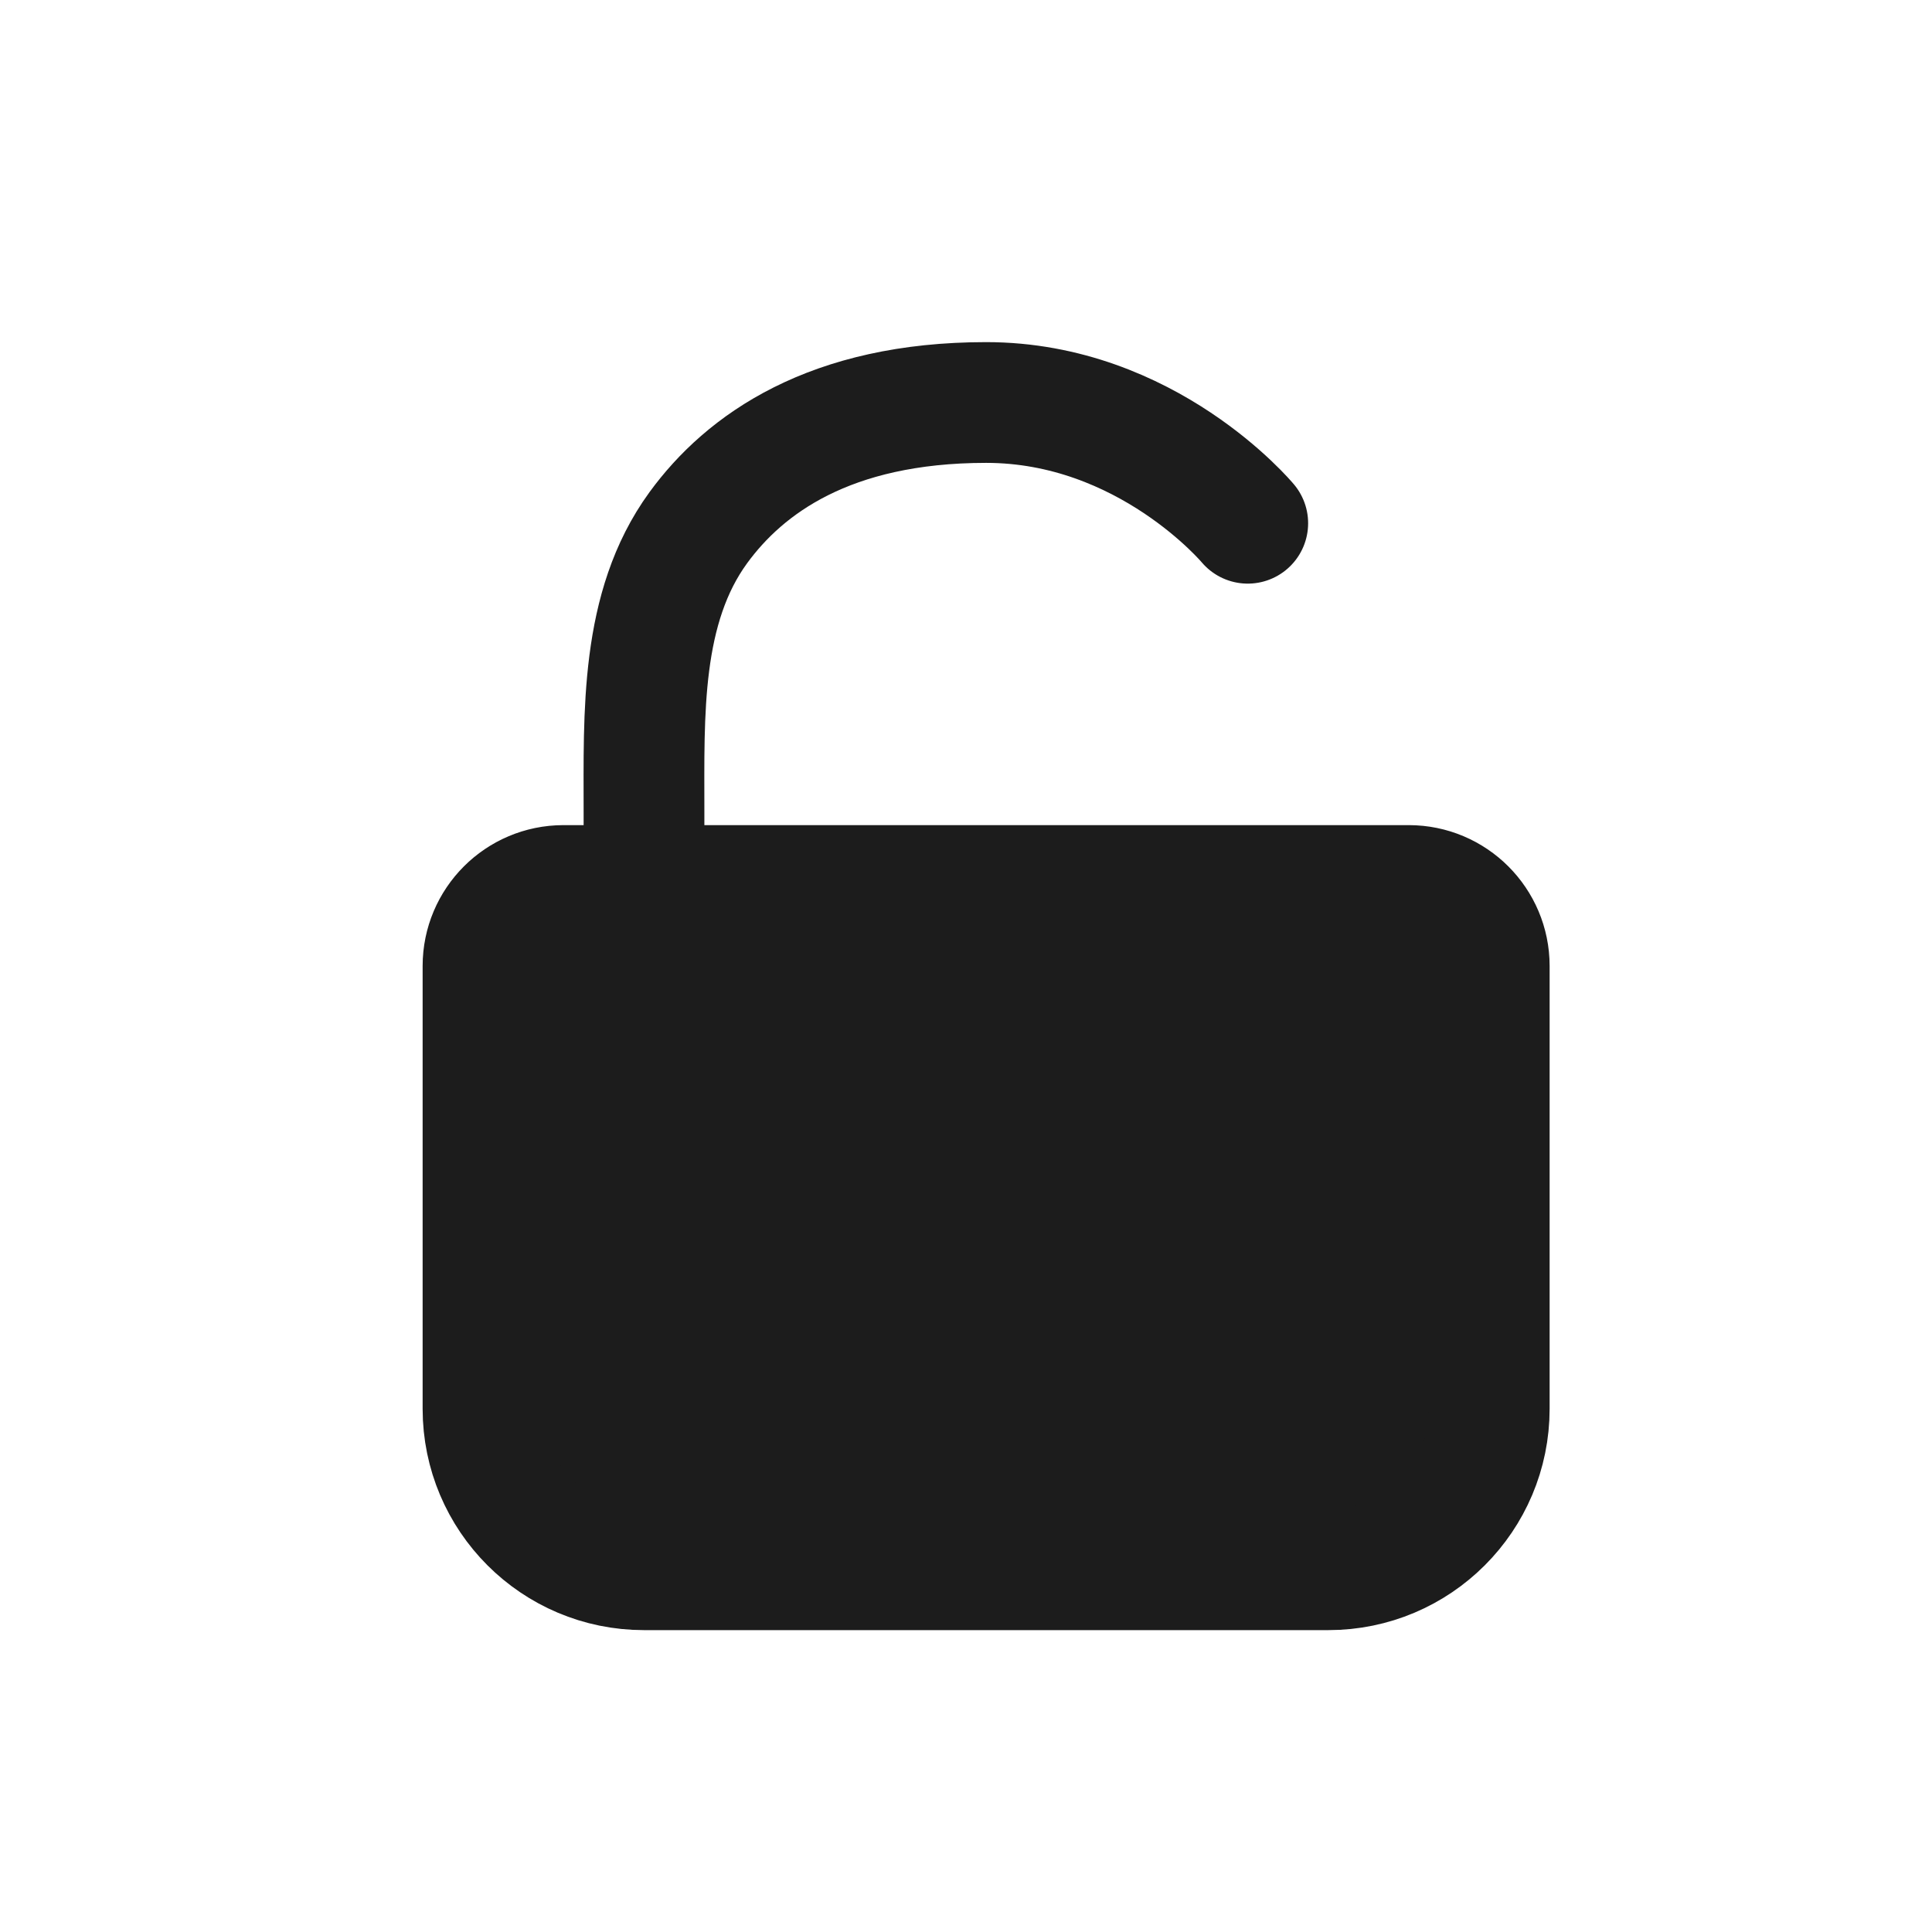
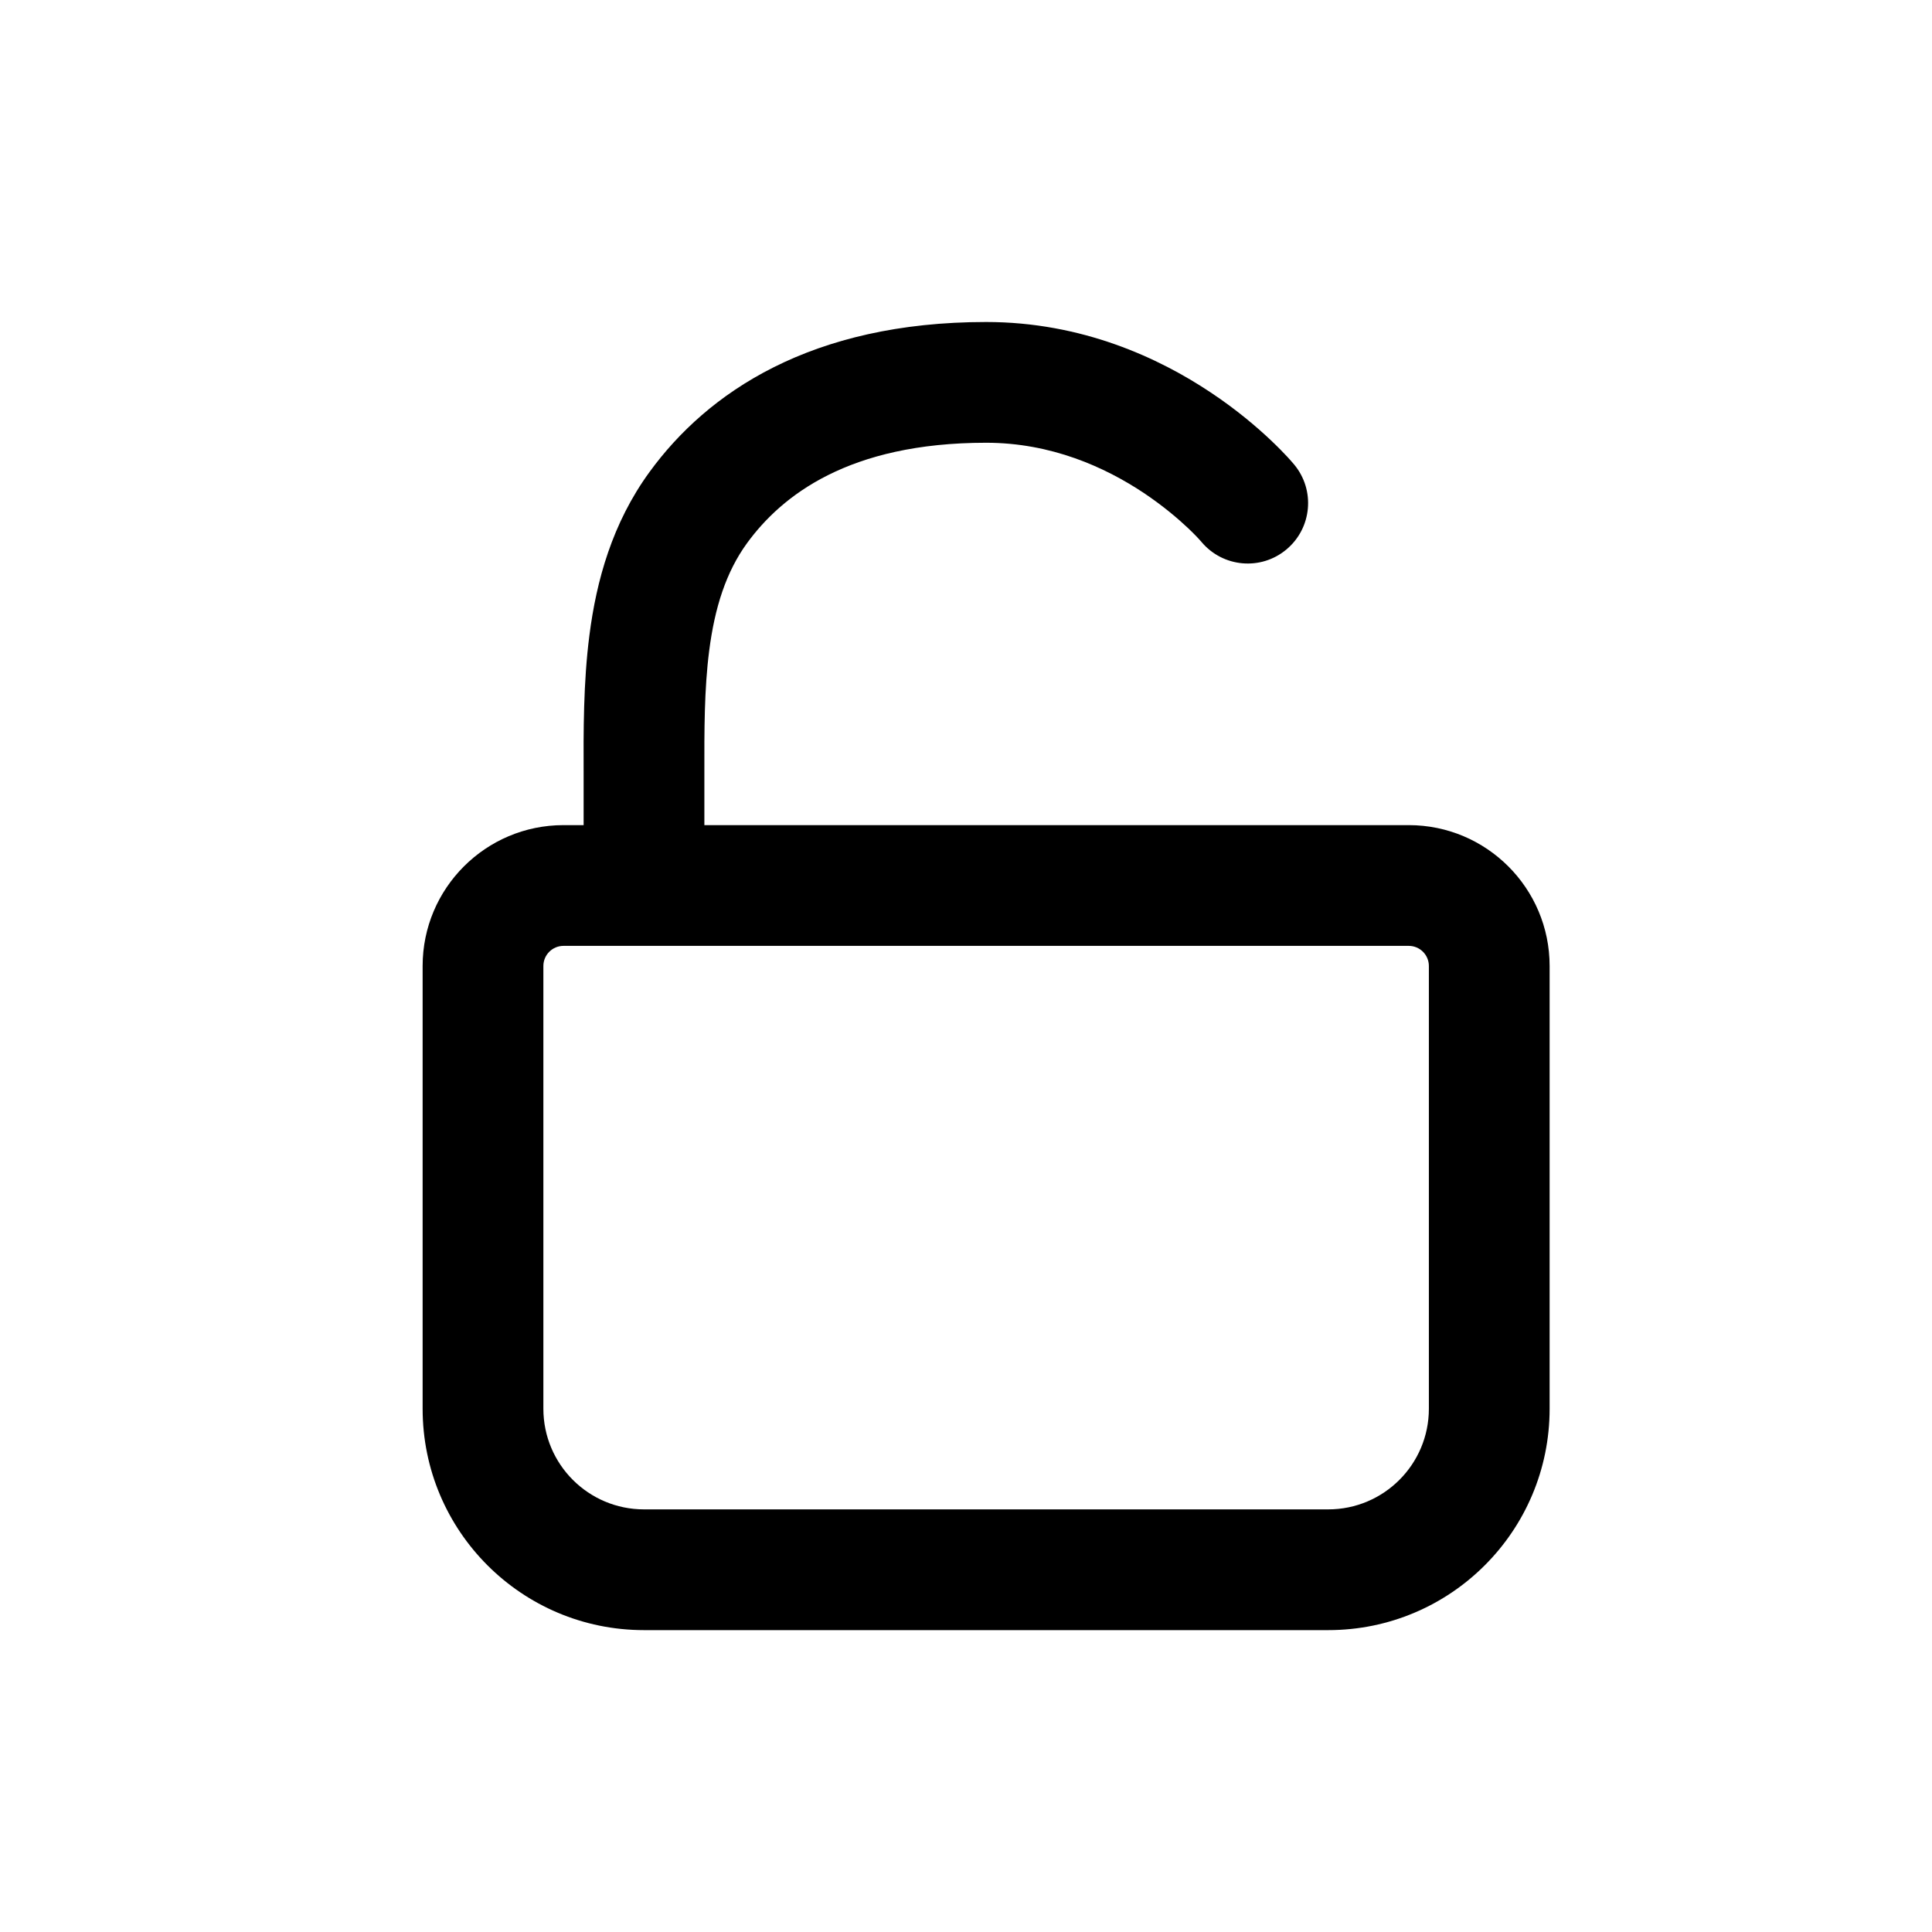
- <svg xmlns="http://www.w3.org/2000/svg" width="24" height="24" viewBox="0 0 24 24" fill="none">
-   <path d="M6 12C6 11.448 6.448 11 7 11H8H17.5C18.052 11 18.5 11.448 18.5 12V17.5C18.5 18.605 17.605 19.5 16.5 19.5H8C6.895 19.5 6 18.605 6 17.5V12Z" fill="#1C1C1C" />
-   <path d="M7 11C6.448 11 6 11.448 6 12V17.5C6 18.605 6.895 19.5 8 19.5H16.5C17.605 19.5 18.5 18.605 18.5 17.5V12C18.5 11.448 18.052 11 17.5 11M7 11H17.5M7 11H8M17.5 11H8M8 11V10.093C8 8.865 7.951 7.549 8.674 6.556C9.249 5.767 10.307 5 12.25 5C14.25 5 15.5 6.5 15.5 6.5" stroke="#1C1C1C" stroke-width="1.5" stroke-linecap="round" stroke-linejoin="round" />
+ <svg xmlns="http://www.w3.org/2000/svg" width="24" height="24" viewBox="0 0 24 24">
+   <path fill-rule="evenodd" clip-rule="evenodd" d="M9.28 6.747C9.71 6.158 10.54 5.5 12.25 5.5C13.058 5.5 13.727 5.803 14.209 6.124C14.448 6.284 14.634 6.443 14.758 6.56C14.844 6.642 14.888 6.689 14.926 6.733C15.192 7.049 15.663 7.091 15.98 6.826C16.298 6.561 16.341 6.088 16.076 5.77C16.05 5.739 16.02 5.706 15.992 5.675C15.944 5.624 15.876 5.553 15.789 5.471C15.616 5.307 15.364 5.091 15.041 4.876C14.398 4.447 13.442 4 12.25 4C10.074 4 8.787 4.876 8.068 5.864C7.606 6.498 7.409 7.212 7.322 7.891C7.246 8.477 7.248 9.087 7.25 9.627V9.627C7.25 9.701 7.25 9.773 7.25 9.843V10.25H7C6.034 10.25 5.25 11.034 5.25 12V17.5C5.25 19.019 6.481 20.25 8 20.25H16.5C18.019 20.25 19.25 19.019 19.25 17.5V12C19.25 11.034 18.466 10.25 17.5 10.25H8.75V9.843L8.75 9.62C8.749 9.069 8.748 8.564 8.81 8.082C8.879 7.547 9.019 7.106 9.28 6.747ZM6.75 12C6.75 11.862 6.862 11.75 7 11.75H17.5C17.638 11.75 17.75 11.862 17.75 12V17.5C17.75 18.19 17.19 18.75 16.5 18.75H8C7.31 18.75 6.75 18.19 6.75 17.5V12Z" />
</svg>
